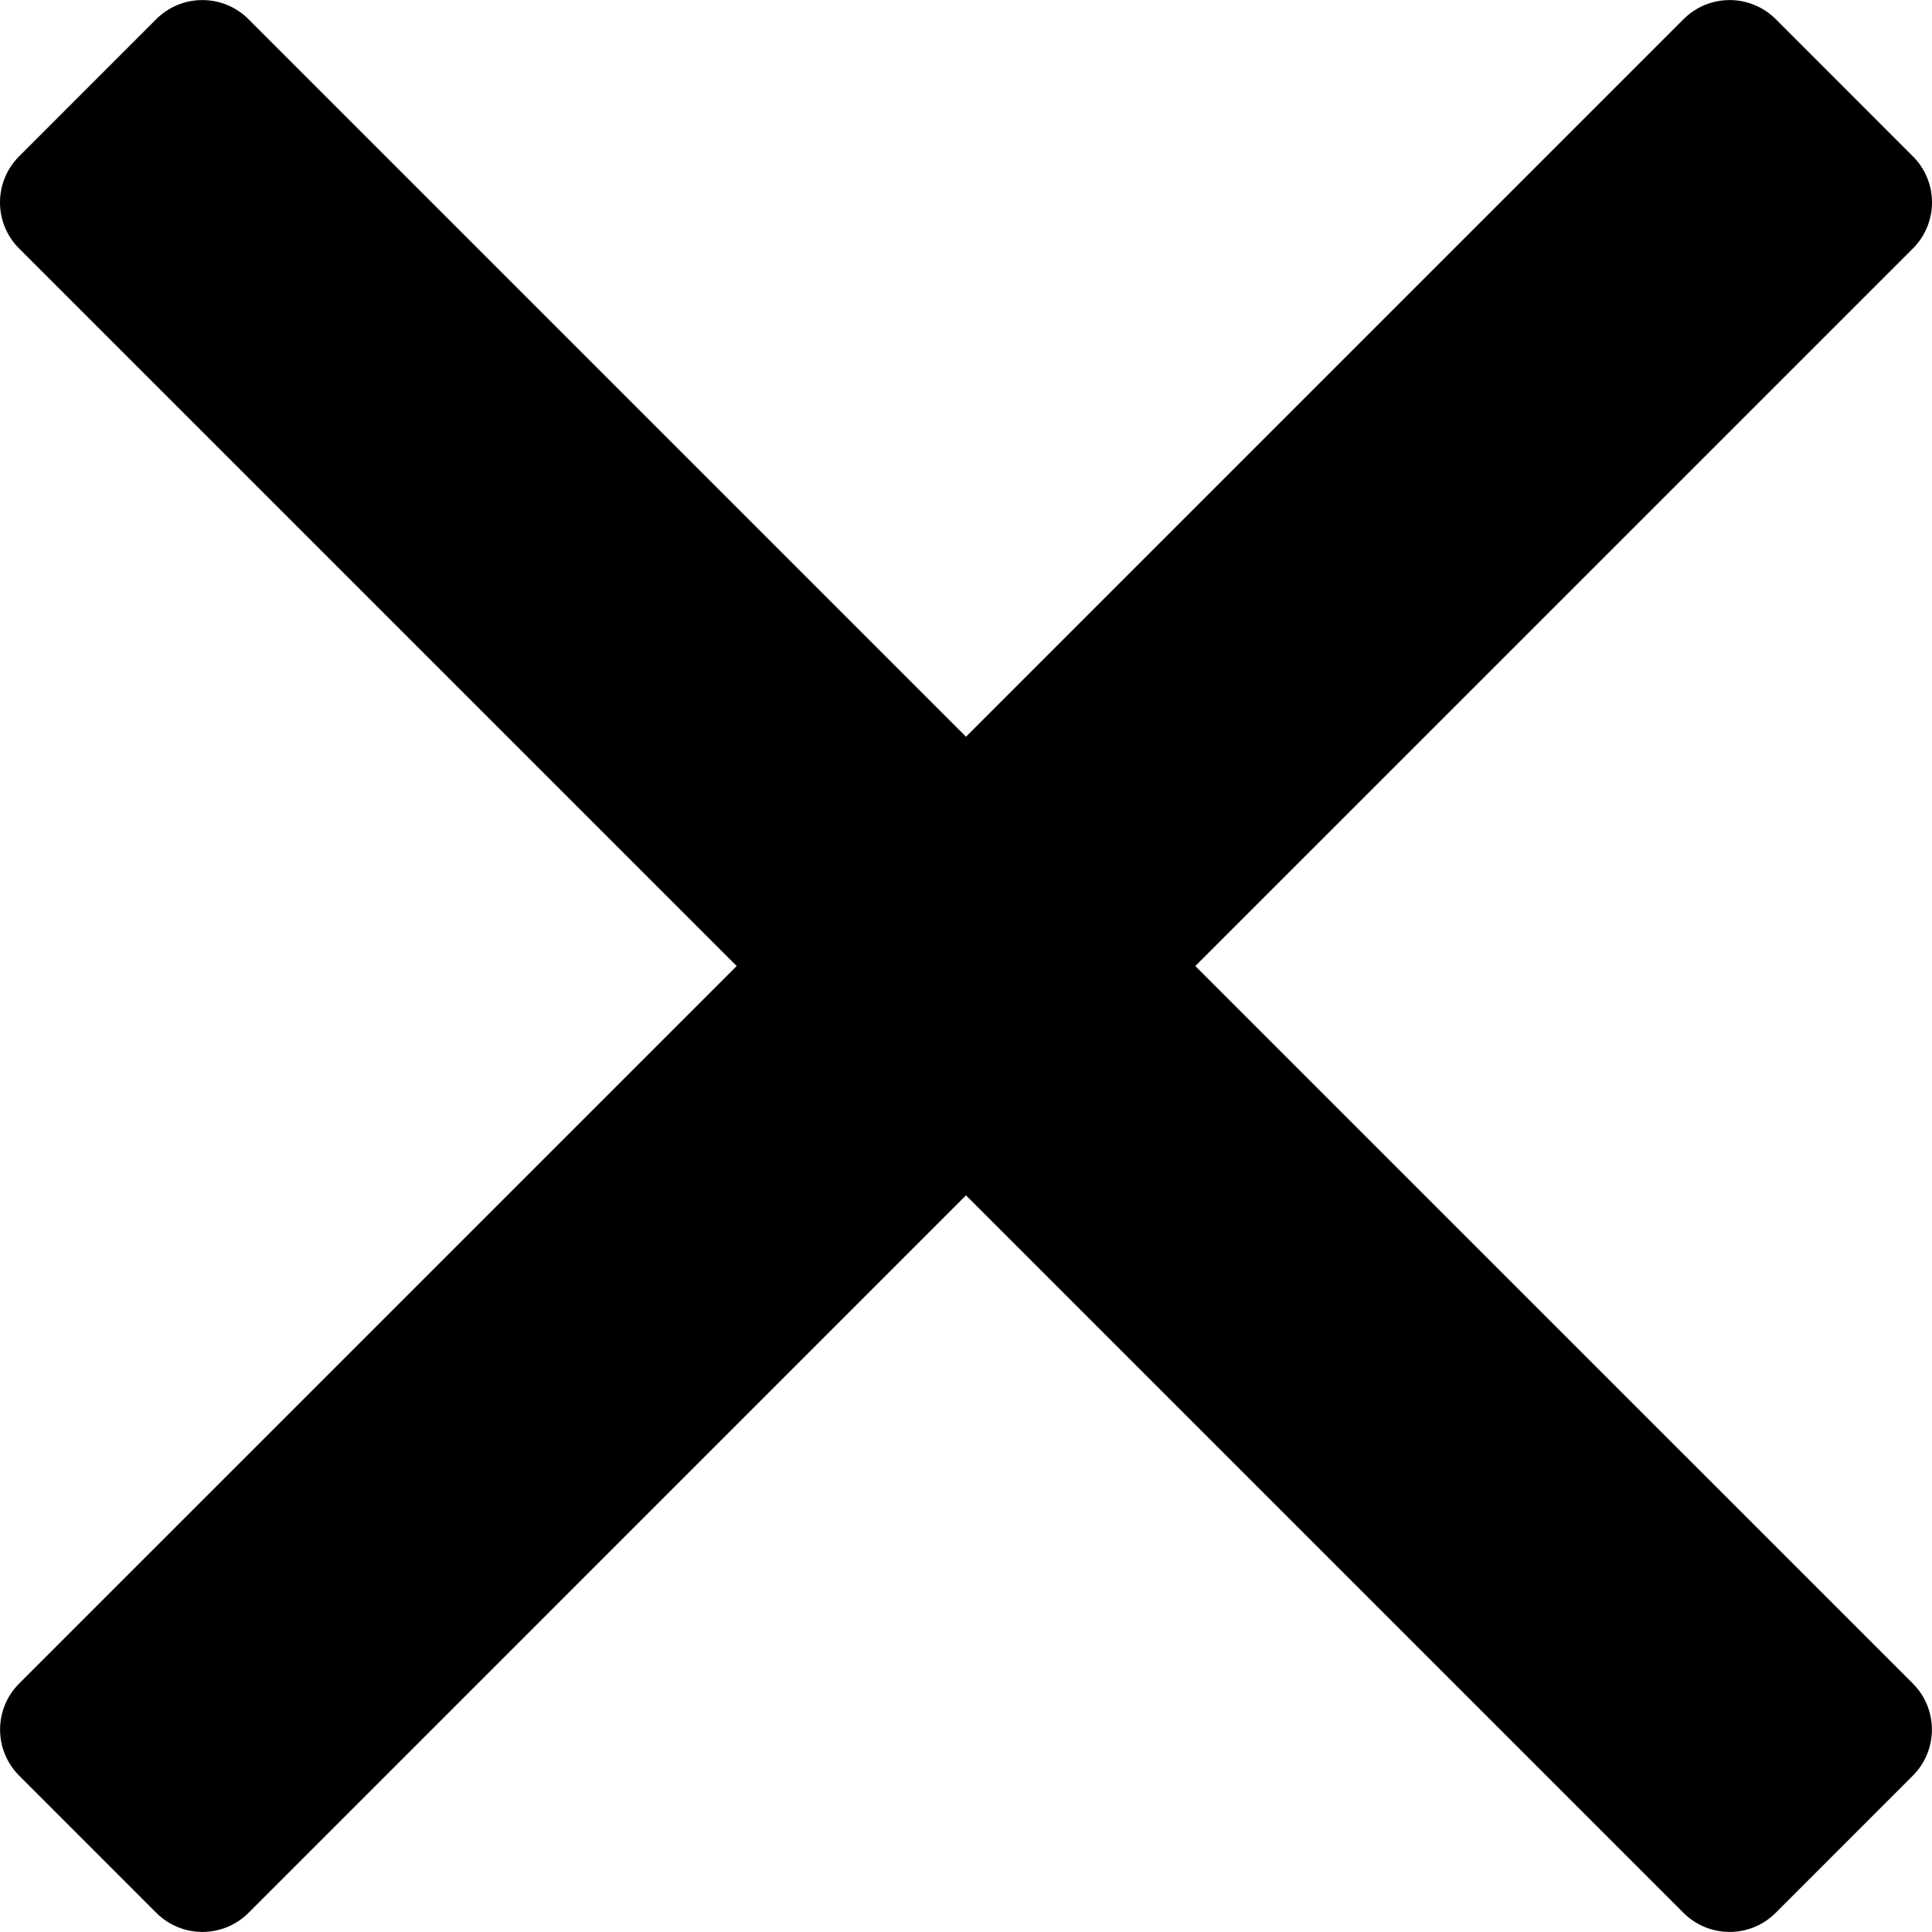
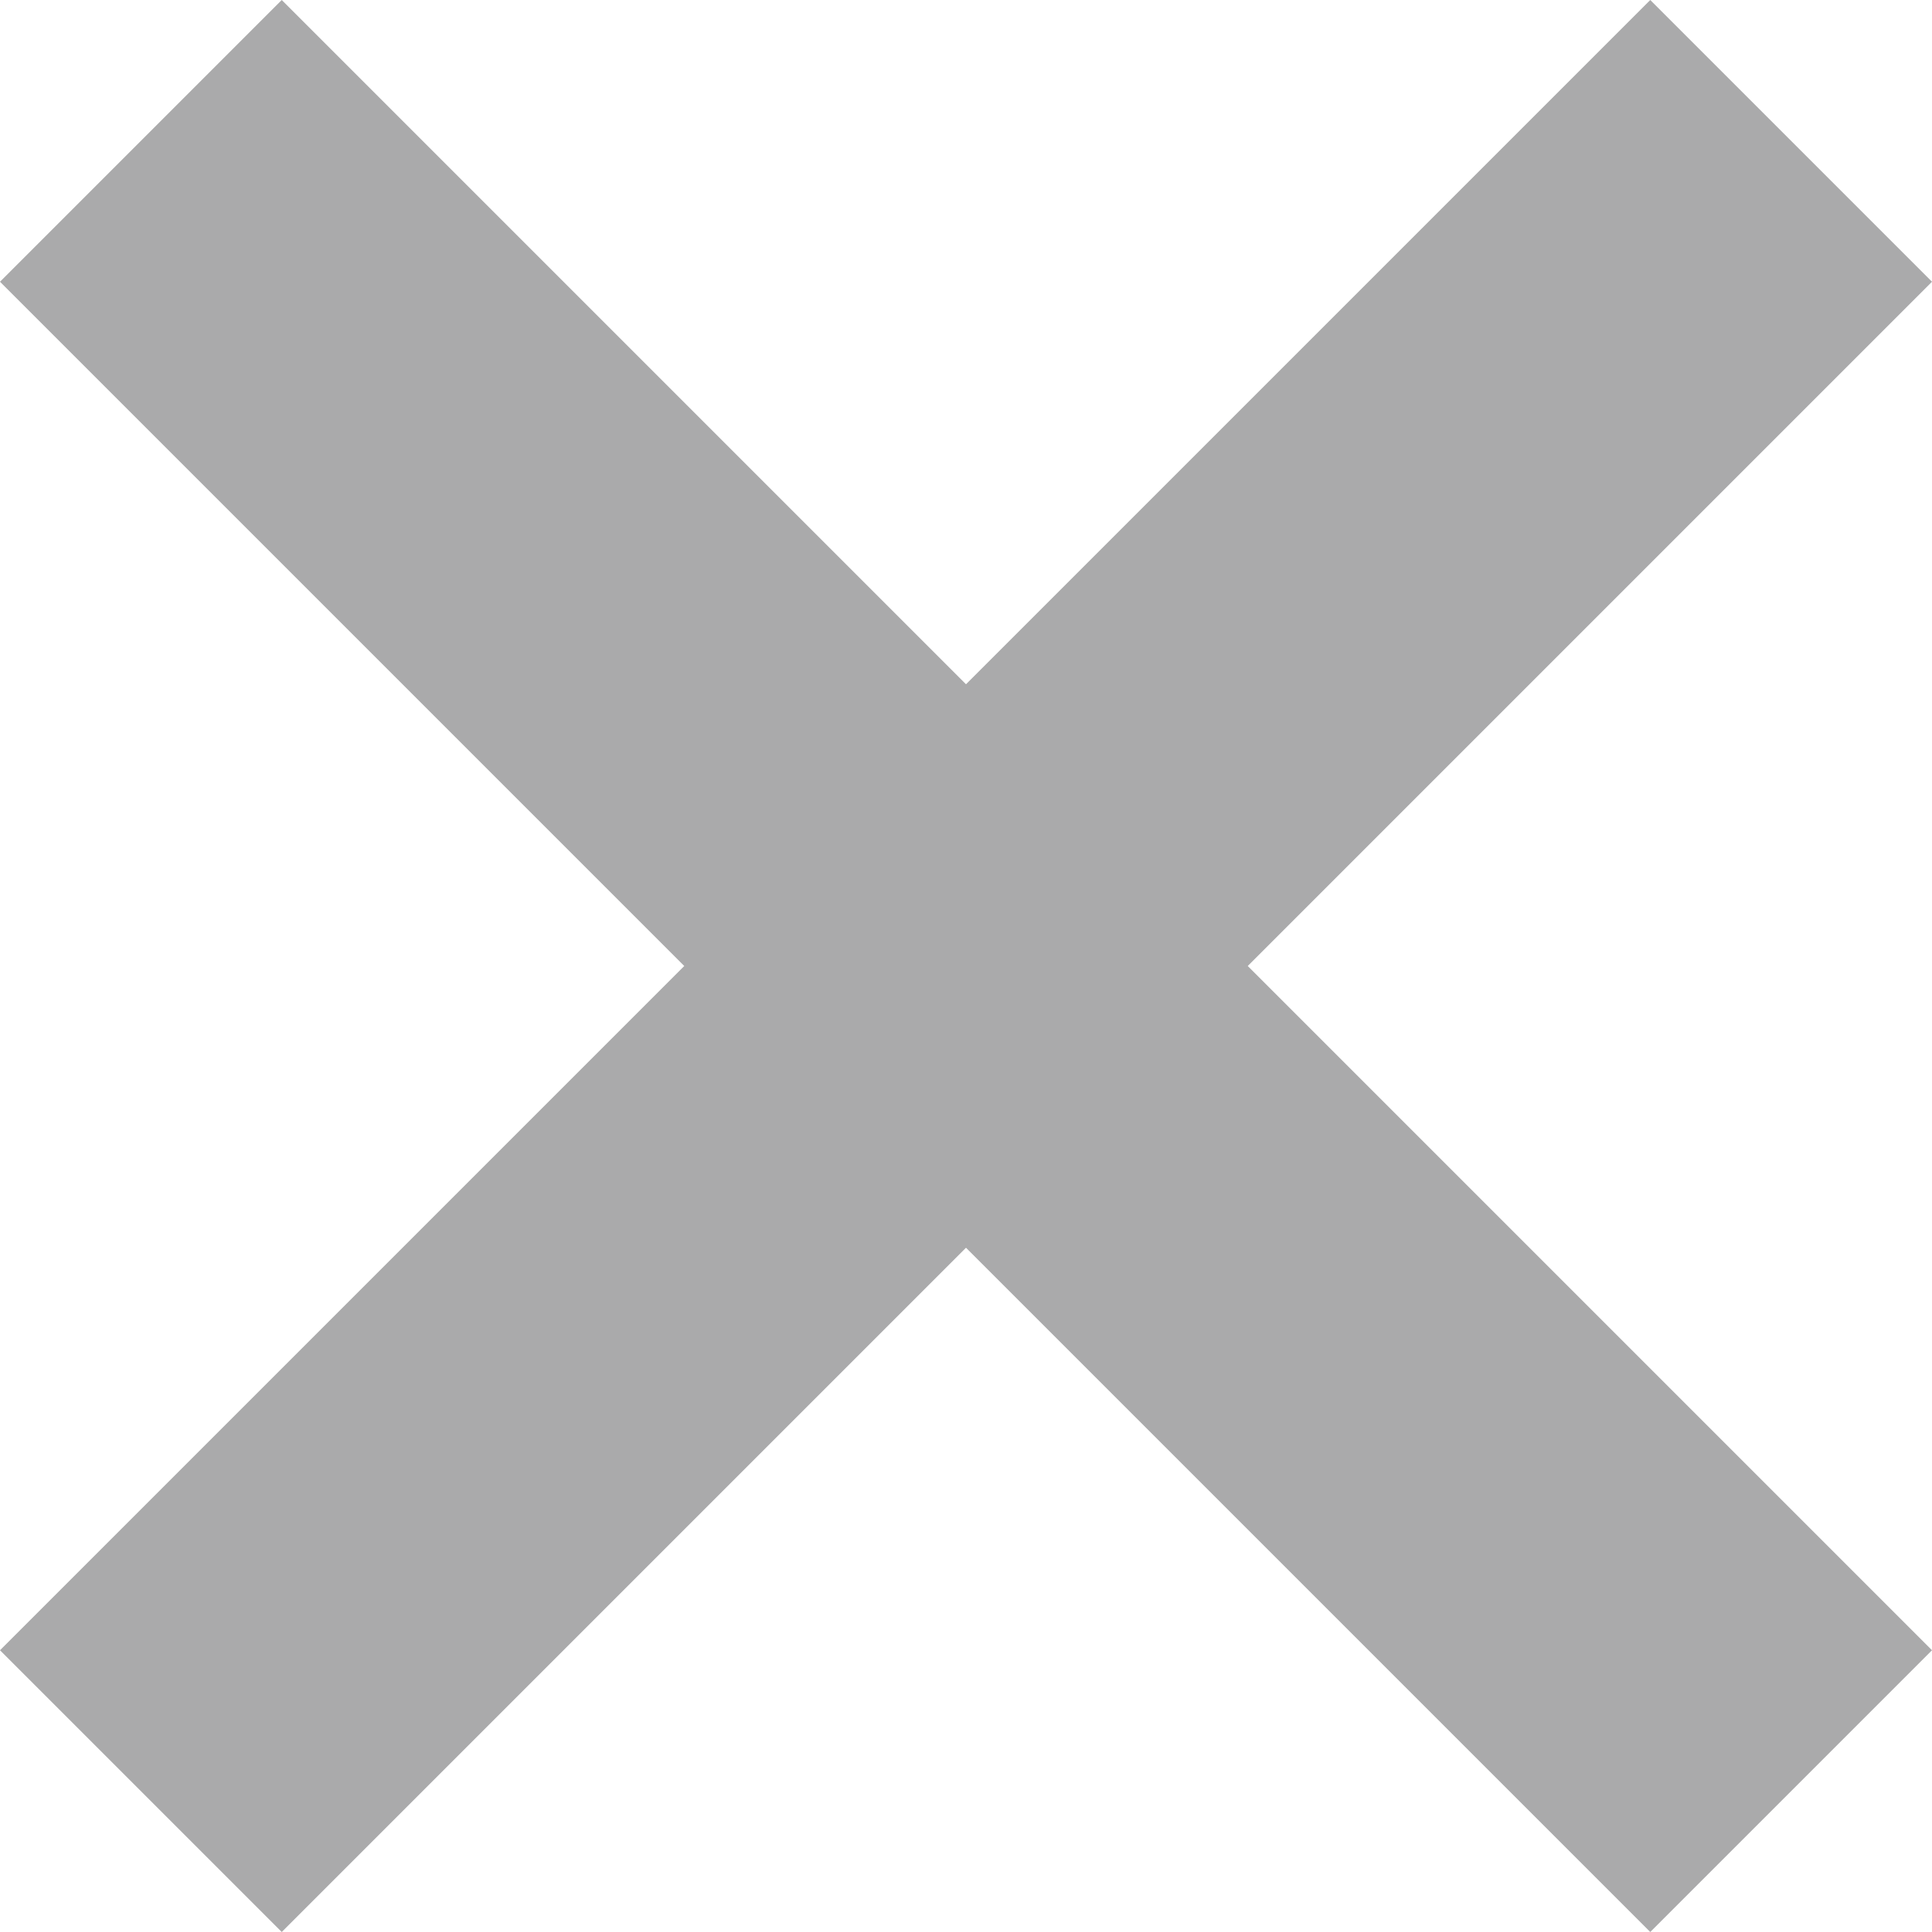
- <svg xmlns="http://www.w3.org/2000/svg" version="1.1" id="Capa_1" x="0px" y="0px" viewBox="0 0 460.775 460.775" style="enable-background:new 0 0 460.775 460.775;" xml:space="preserve">
-   <path d="M285.08,230.397L456.218,59.27c6.076-6.077,6.076-15.911,0-21.986L423.511,4.565c-2.913-2.911-6.866-4.55-10.992-4.55  c-4.127,0-8.08,1.639-10.993,4.55l-171.138,171.14L59.25,4.565c-2.913-2.911-6.866-4.55-10.993-4.55  c-4.126,0-8.08,1.639-10.992,4.55L4.558,37.284c-6.077,6.075-6.077,15.909,0,21.986l171.138,171.128L4.575,401.505  c-6.074,6.077-6.074,15.911,0,21.986l32.709,32.719c2.911,2.911,6.865,4.55,10.992,4.55c4.127,0,8.08-1.639,10.994-4.55  l171.117-171.12l171.118,171.12c2.913,2.911,6.866,4.55,10.993,4.55c4.128,0,8.081-1.639,10.992-4.55l32.709-32.719  c6.074-6.075,6.074-15.909,0-21.986L285.08,230.397z" />
-   <g>
- </g>
-   <g>
- </g>
-   <g>
- </g>
-   <g>
- </g>
-   <g>
- </g>
-   <g>
- </g>
-   <g>
- </g>
-   <g>
- </g>
-   <g>
- </g>
-   <g>
- </g>
-   <g>
- </g>
-   <g>
- </g>
-   <g>
- </g>
-   <g>
- </g>
-   <g>
- </g>
+ <svg xmlns="http://www.w3.org/2000/svg" version="1.1" id="Layer_1" x="0px" y="0px" viewBox="0 0 96 96" enable-background="new 0 0 96 96" xml:space="preserve">
+   <polygon fill="#AAAAAB" points="96,14 82,0 48,34 14,0 0,14 34,48 0,82 14,96 48,62 82,96 96,82 62,48 " />
</svg>
